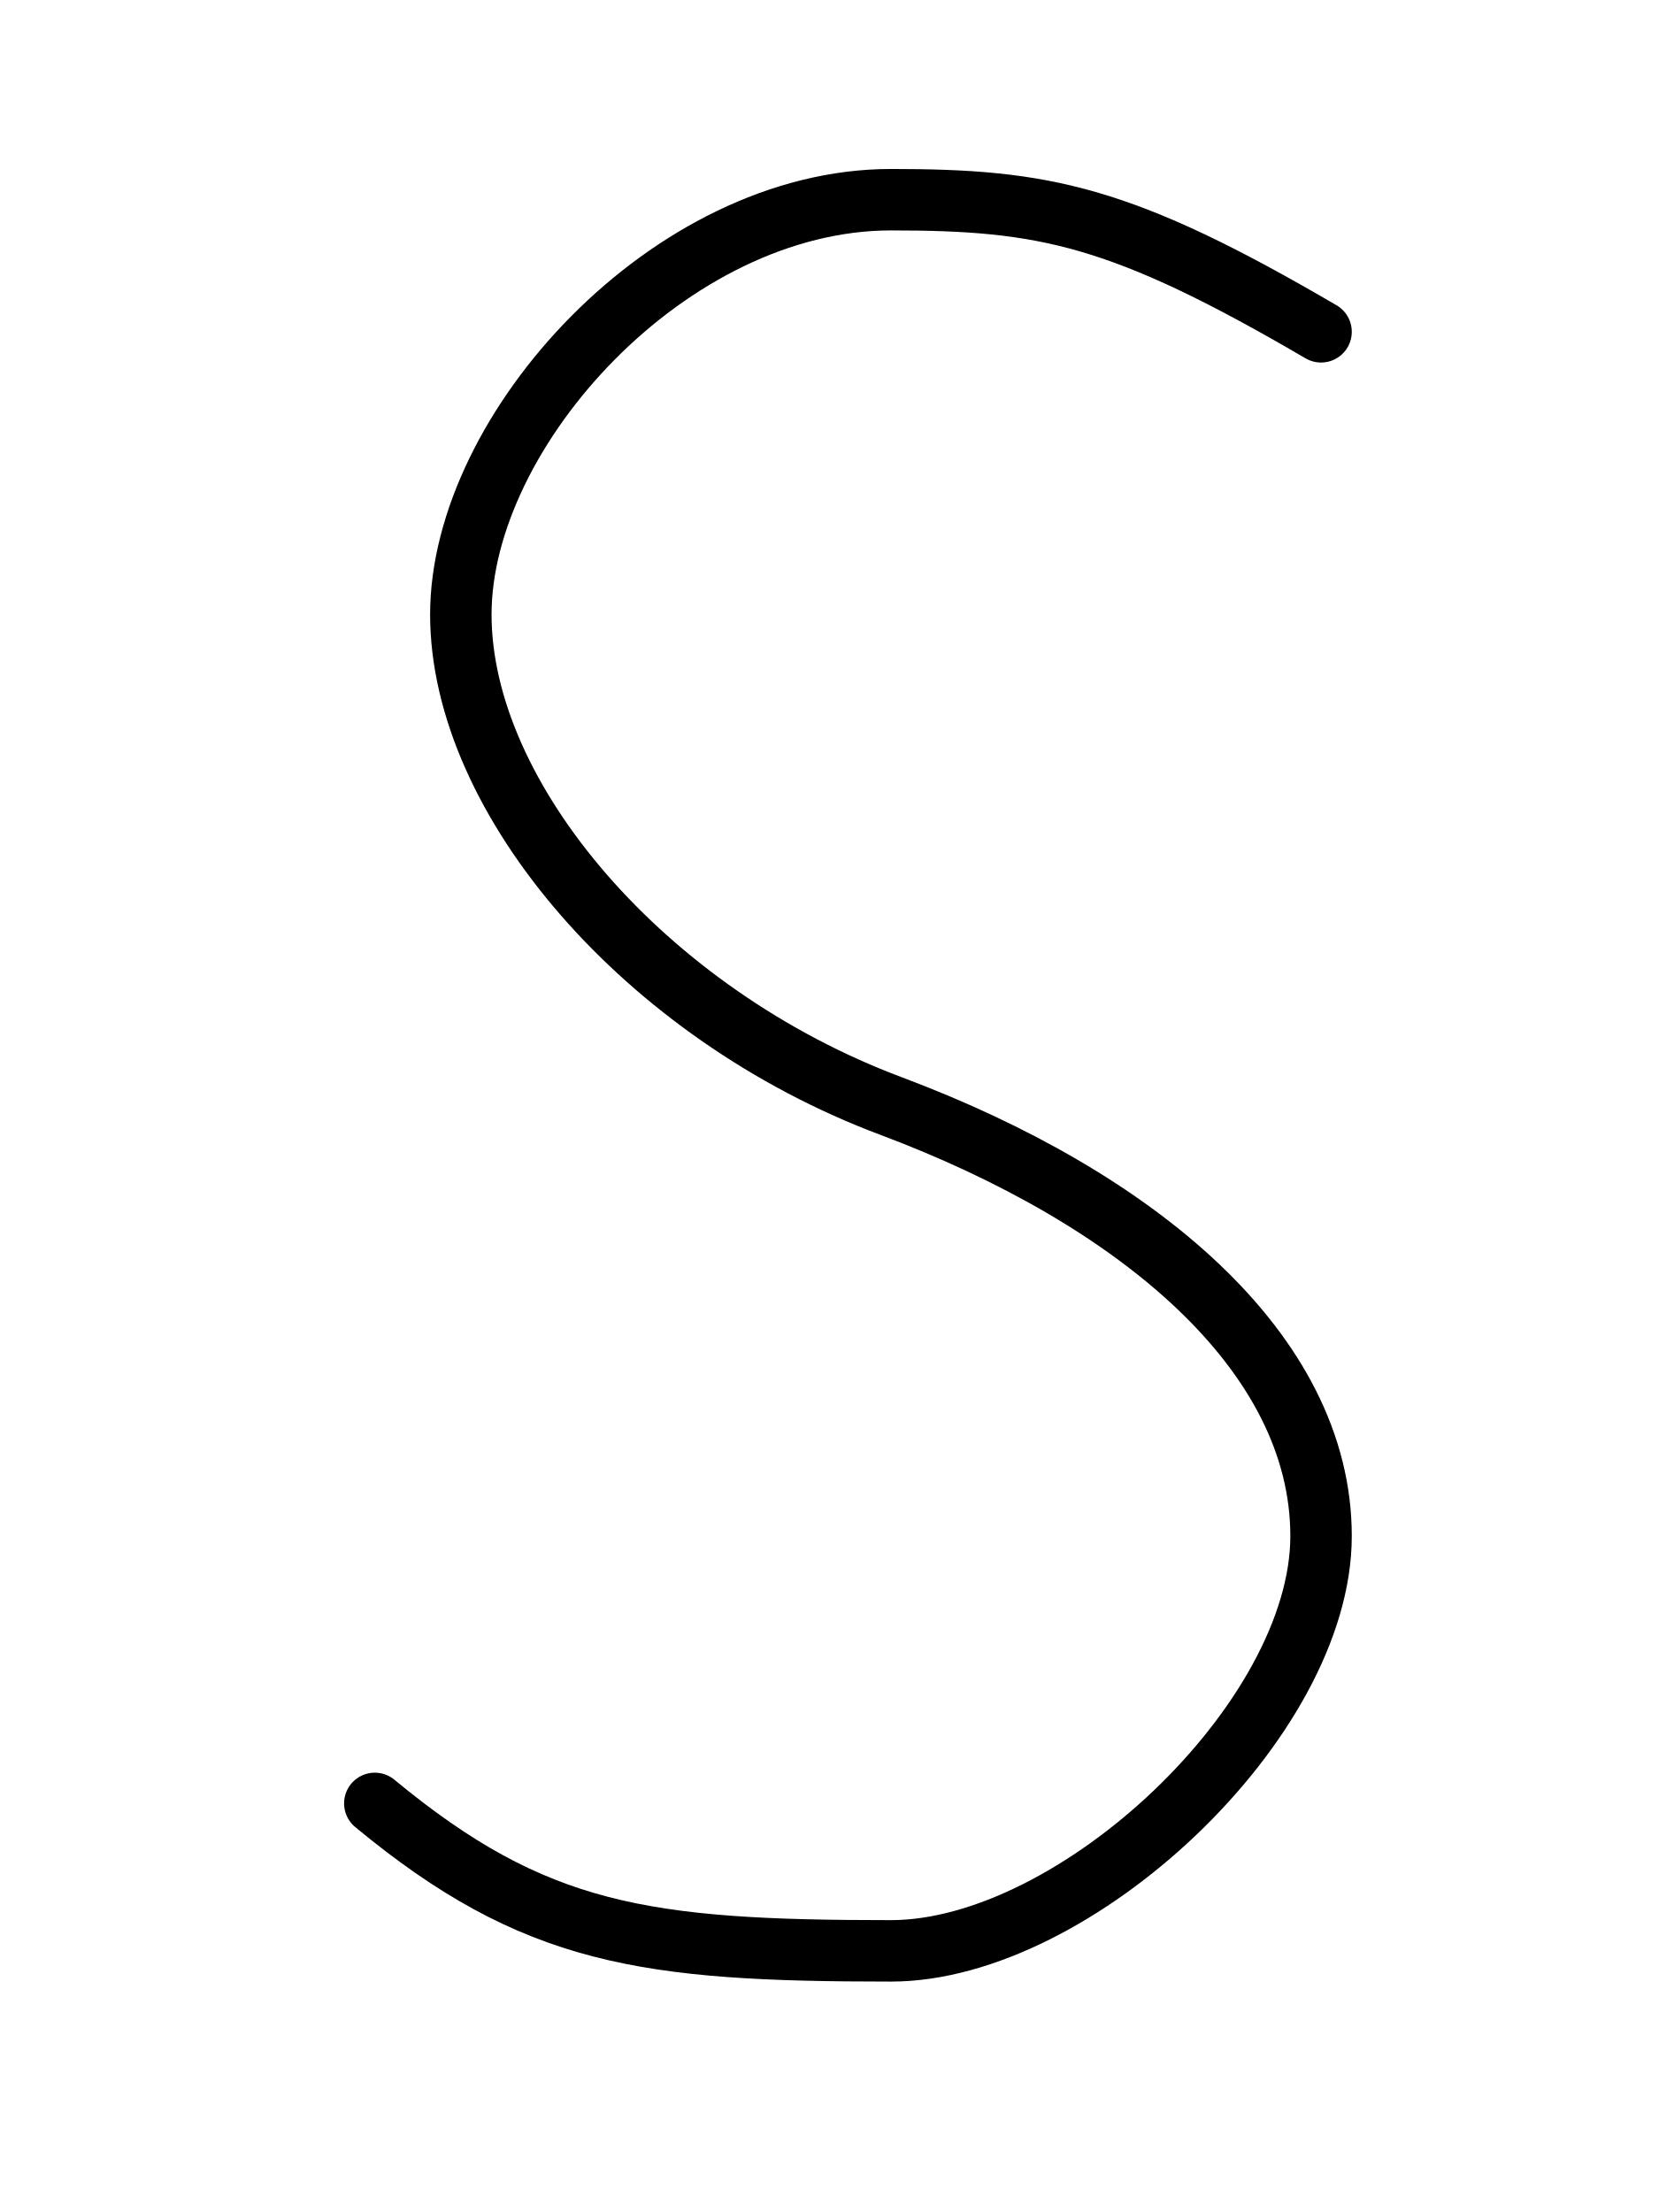
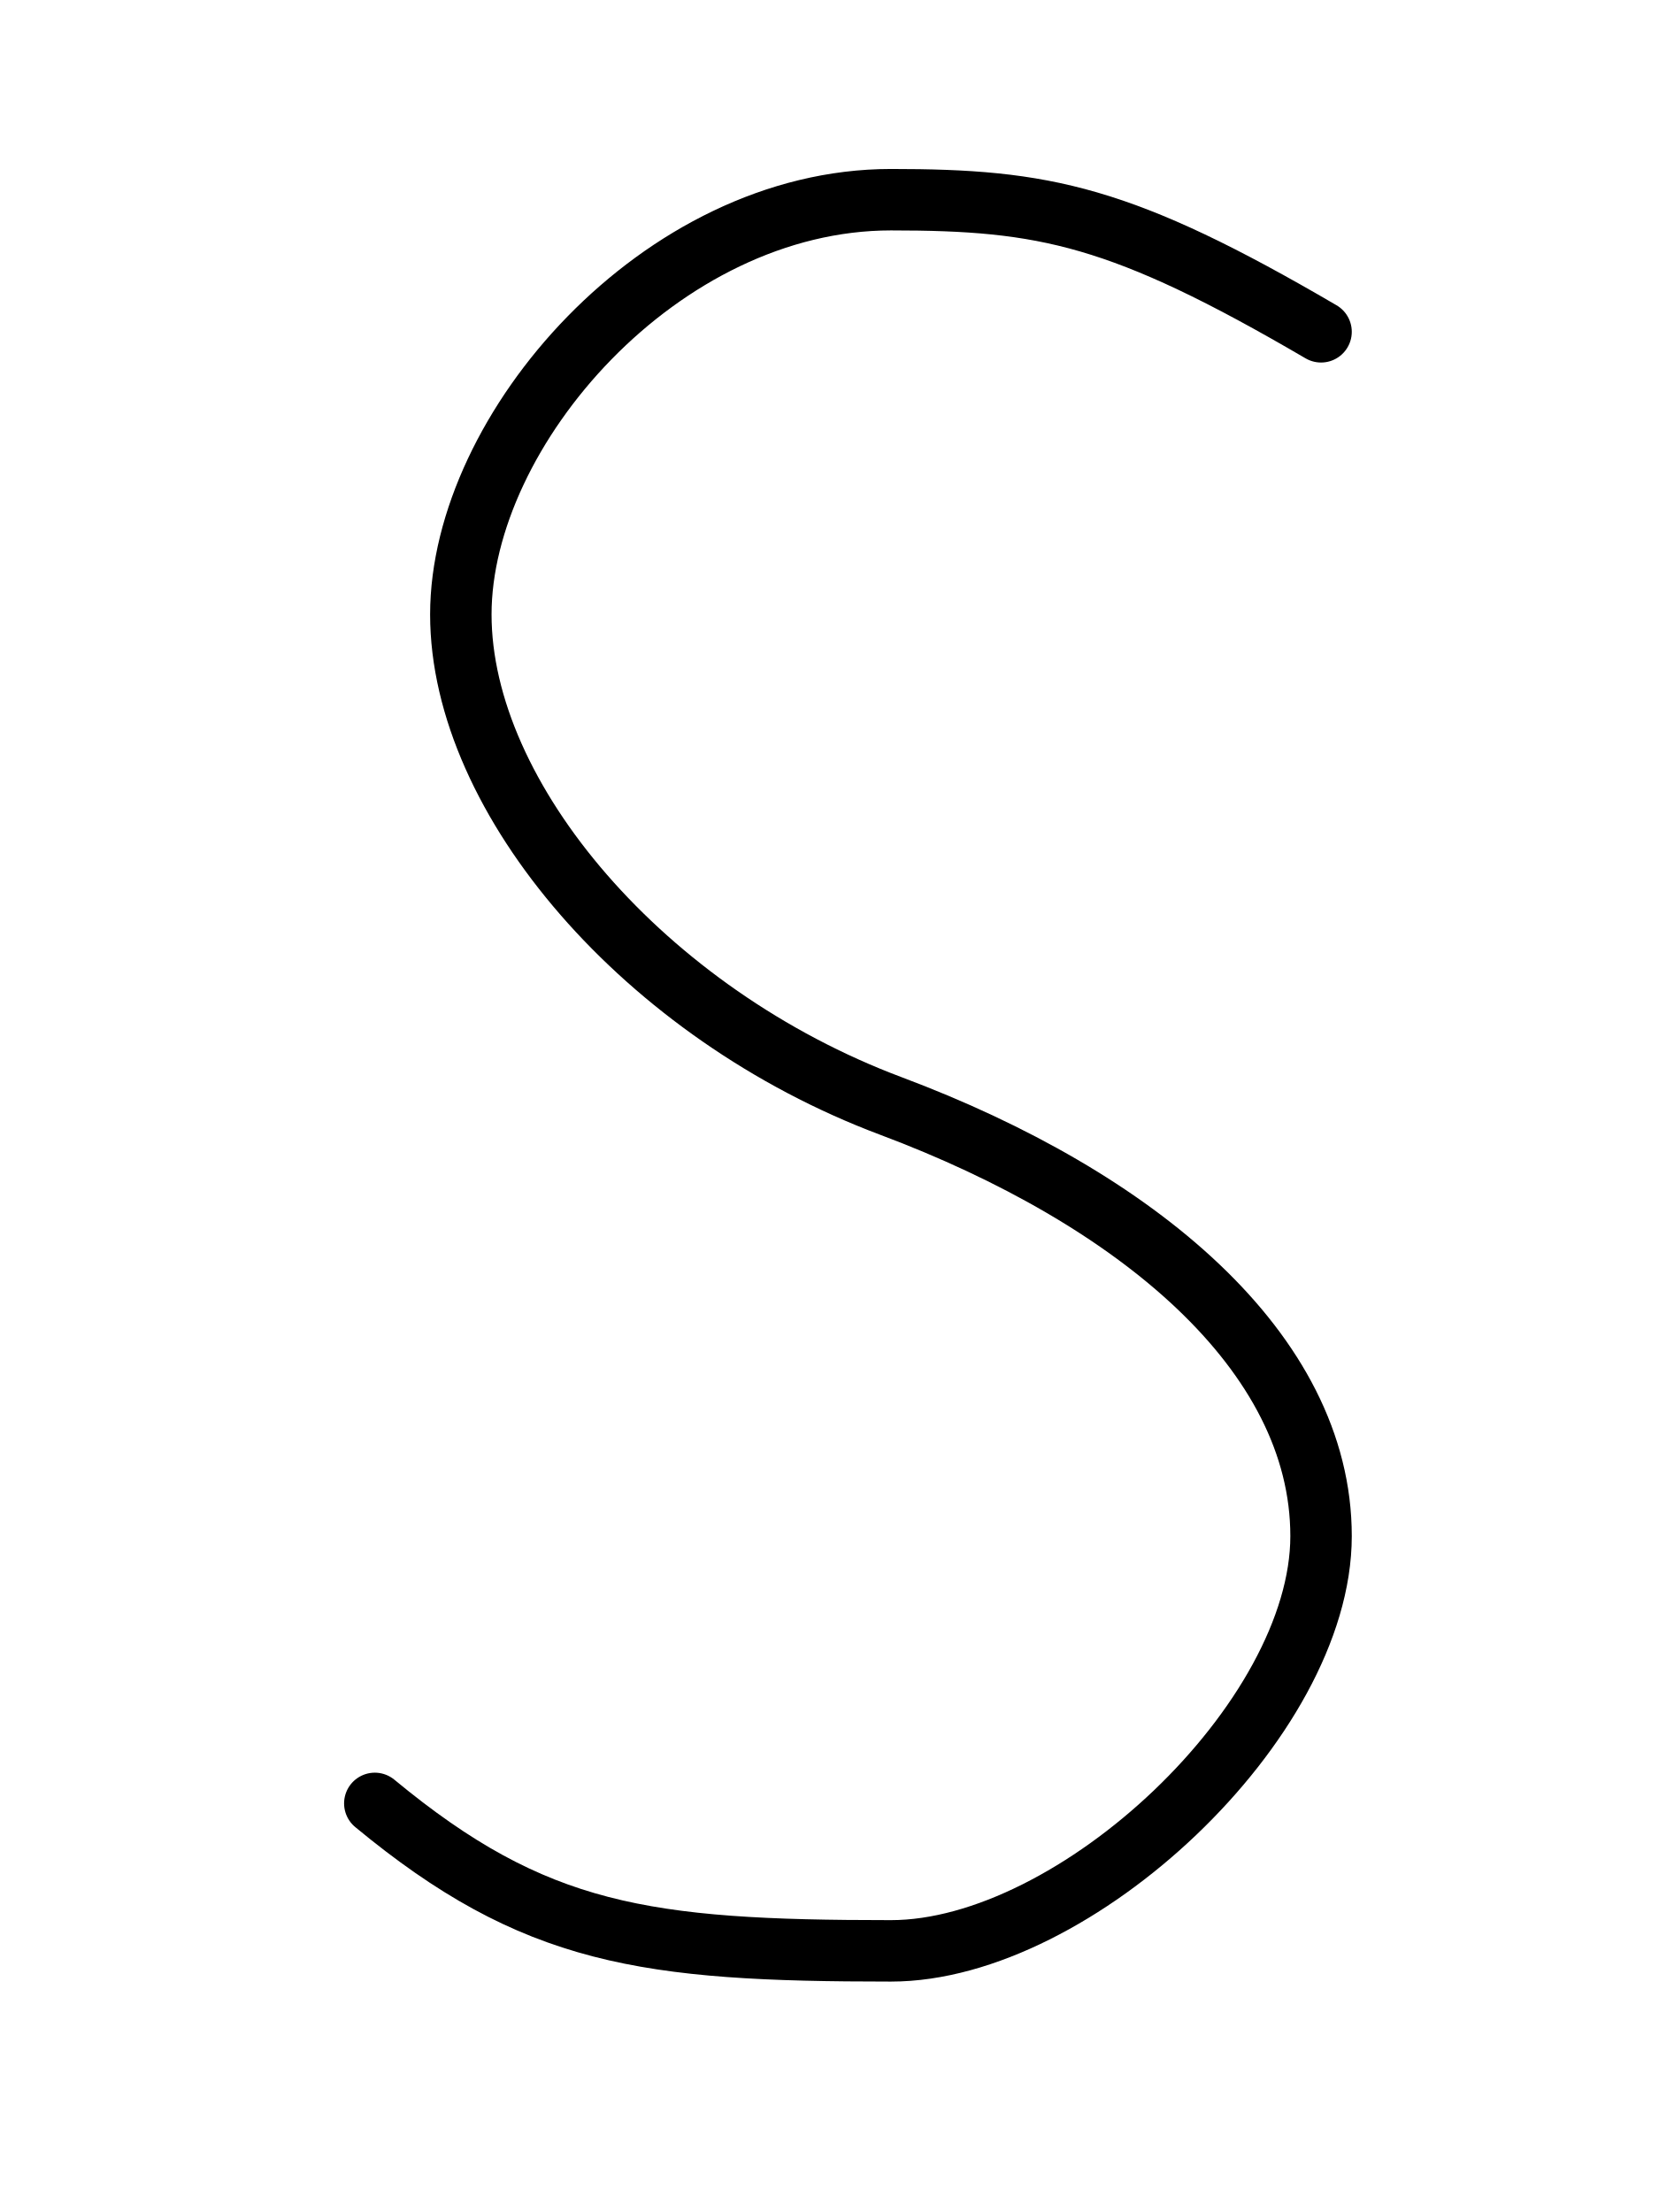
<svg xmlns="http://www.w3.org/2000/svg" width="540" height="720" viewbox="0 0 540 720">
-   <path d="M 21.5 5.4               C 18.25 3.5             17 3.25             14.5 3.25                        C 10.9 3.25             7.5 7             7.5 10                        C 7.5 13             10.5 16.5             14.5 18                        C 18.5 19.5             21.5 22             21.5 25                        C 21.5 28             17.5 31.75             14.5 31.75                        C 10.5 31.75             8.7 31.5             6.1 29.35" fill="none" stroke="#000" stroke-width="1" transform="scale(20)" stroke-linejoin="round" stroke-linecap="round" />
+   <path d="M 21.5 5.4               C 18.25 3.5             17 3.25             14.5 3.25                        C 10.75 3.25             7.5 7             7.5 10                        C 7.5 13             10.5 16.5             14.5 18                        C 18.5 19.5             21.5 22             21.5 25                        C 21.5 28             17.5 31.75             14.5 31.75                        C 10.5 31.75             8.7 31.5             6.1 29.35" fill="none" stroke="#000" stroke-width="1" transform="scale(20)" stroke-linejoin="round" stroke-linecap="round" />
</svg>
